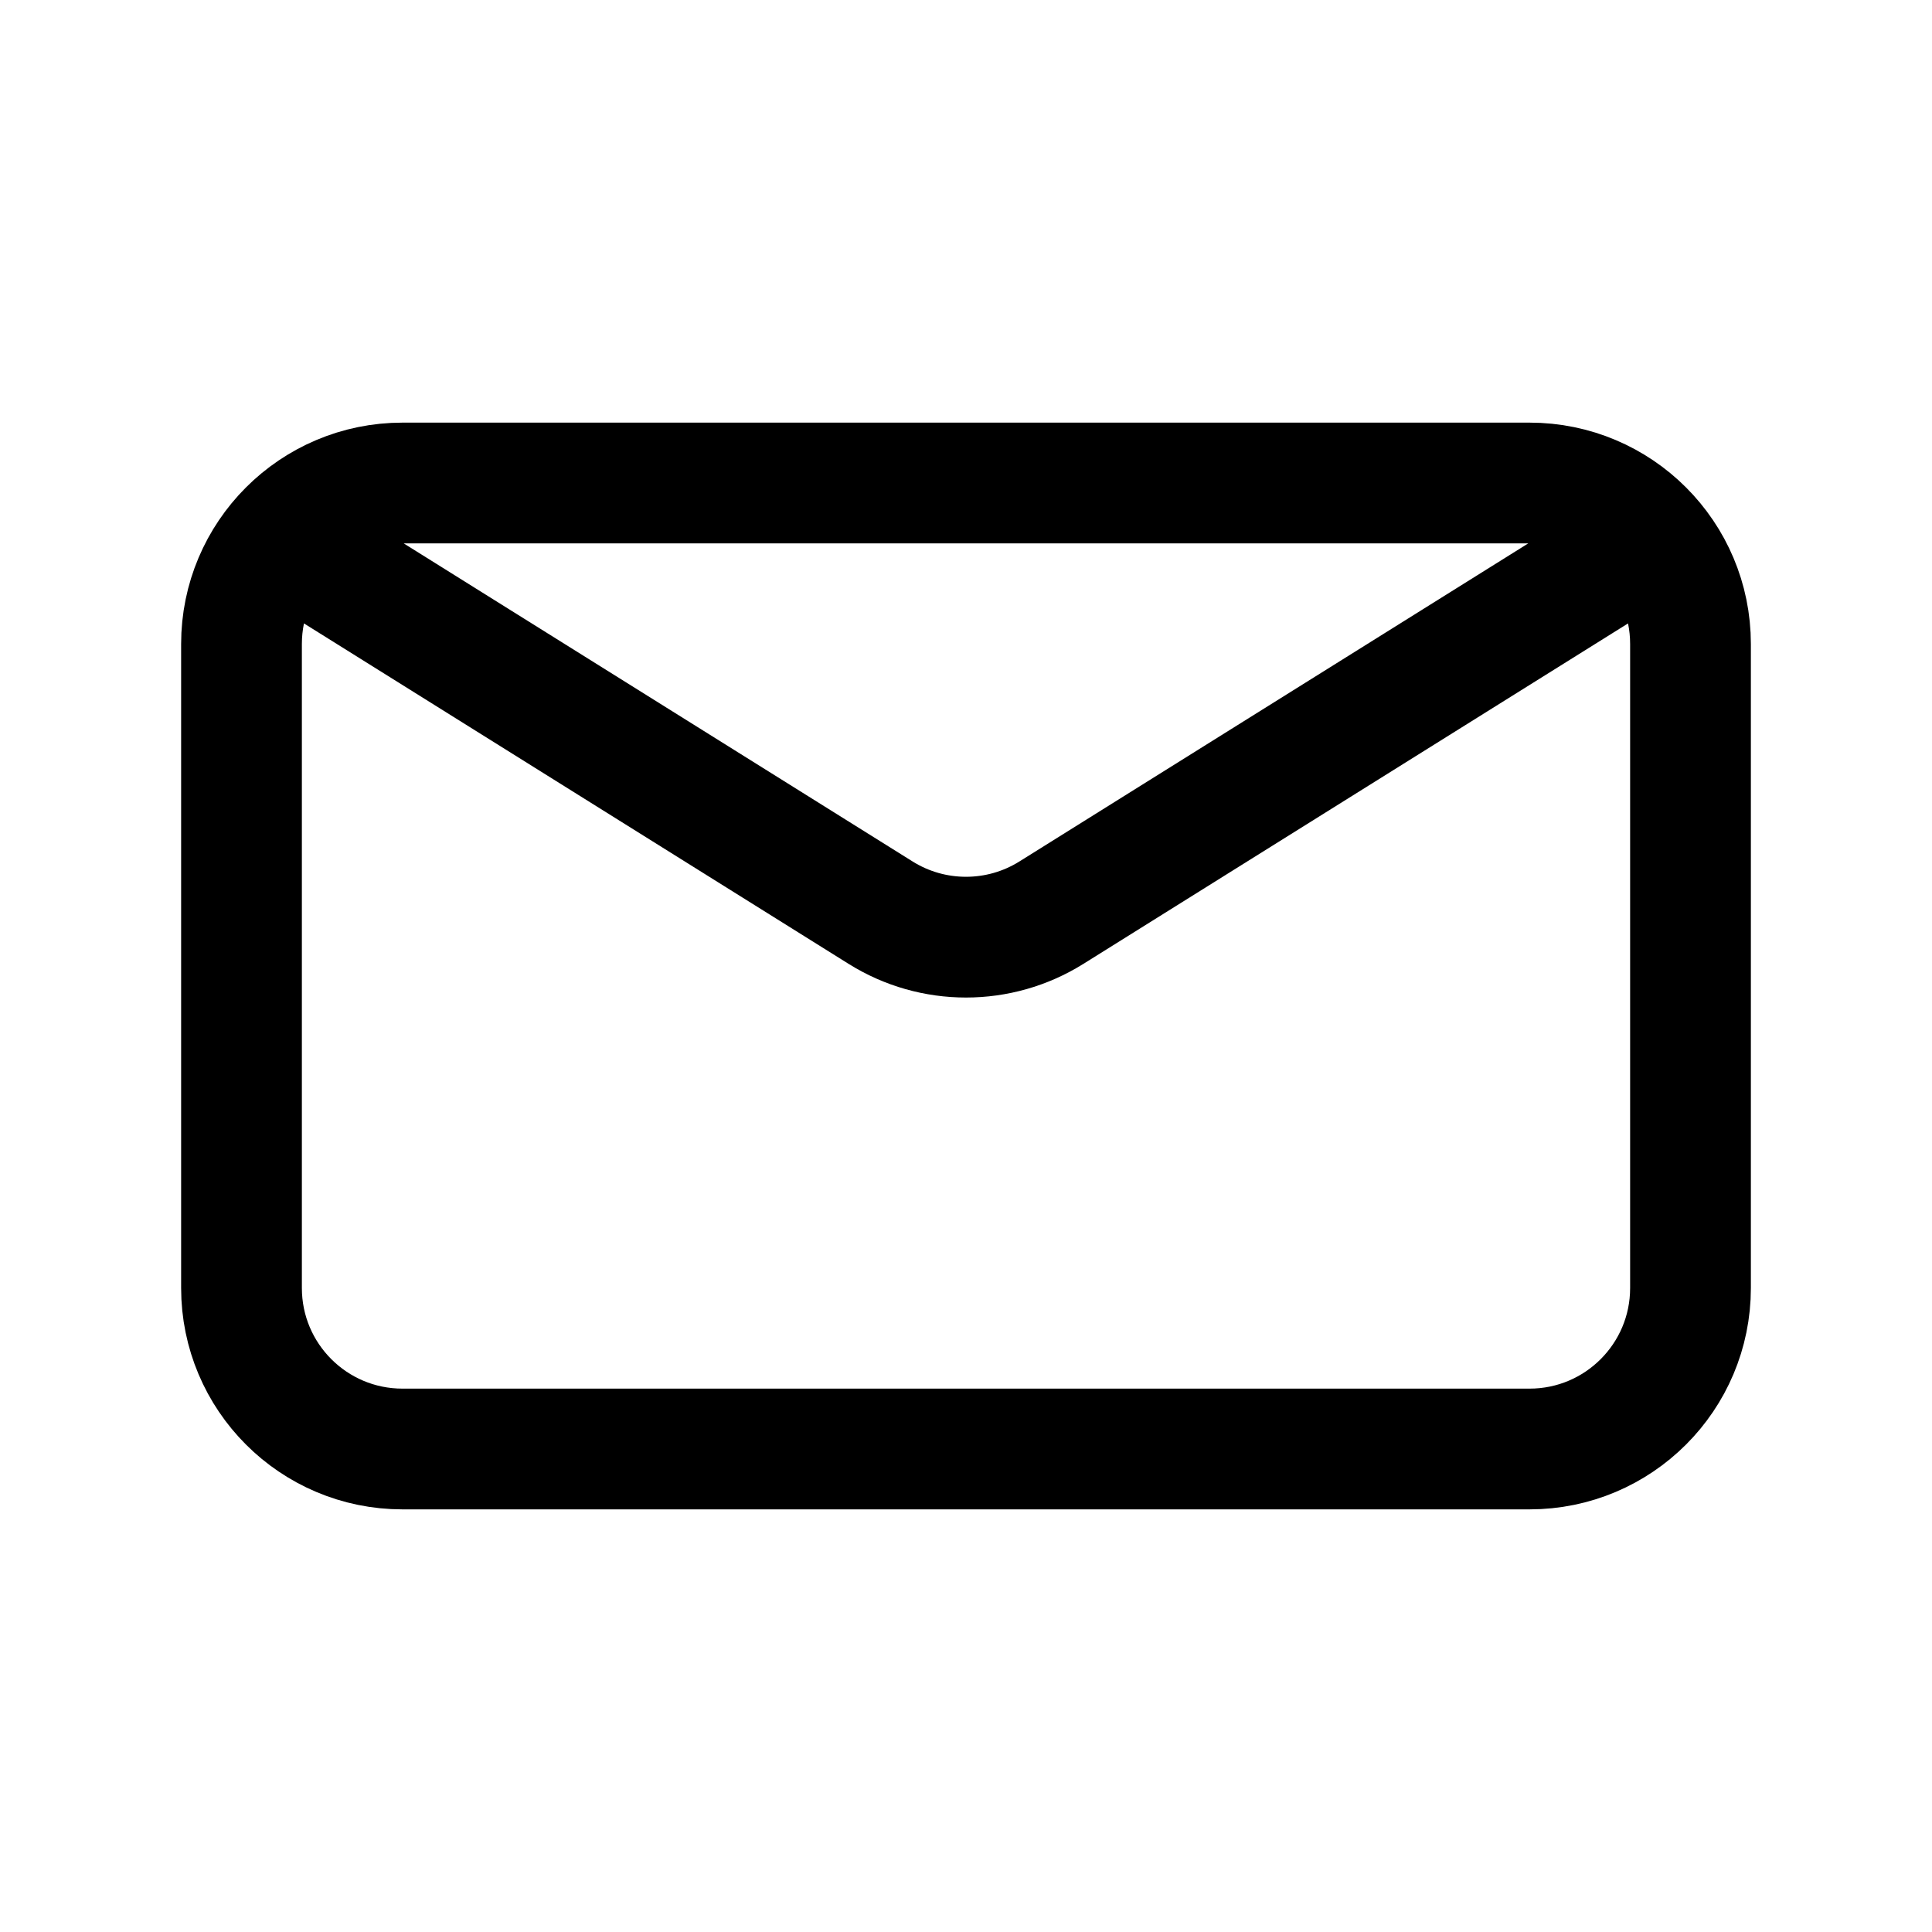
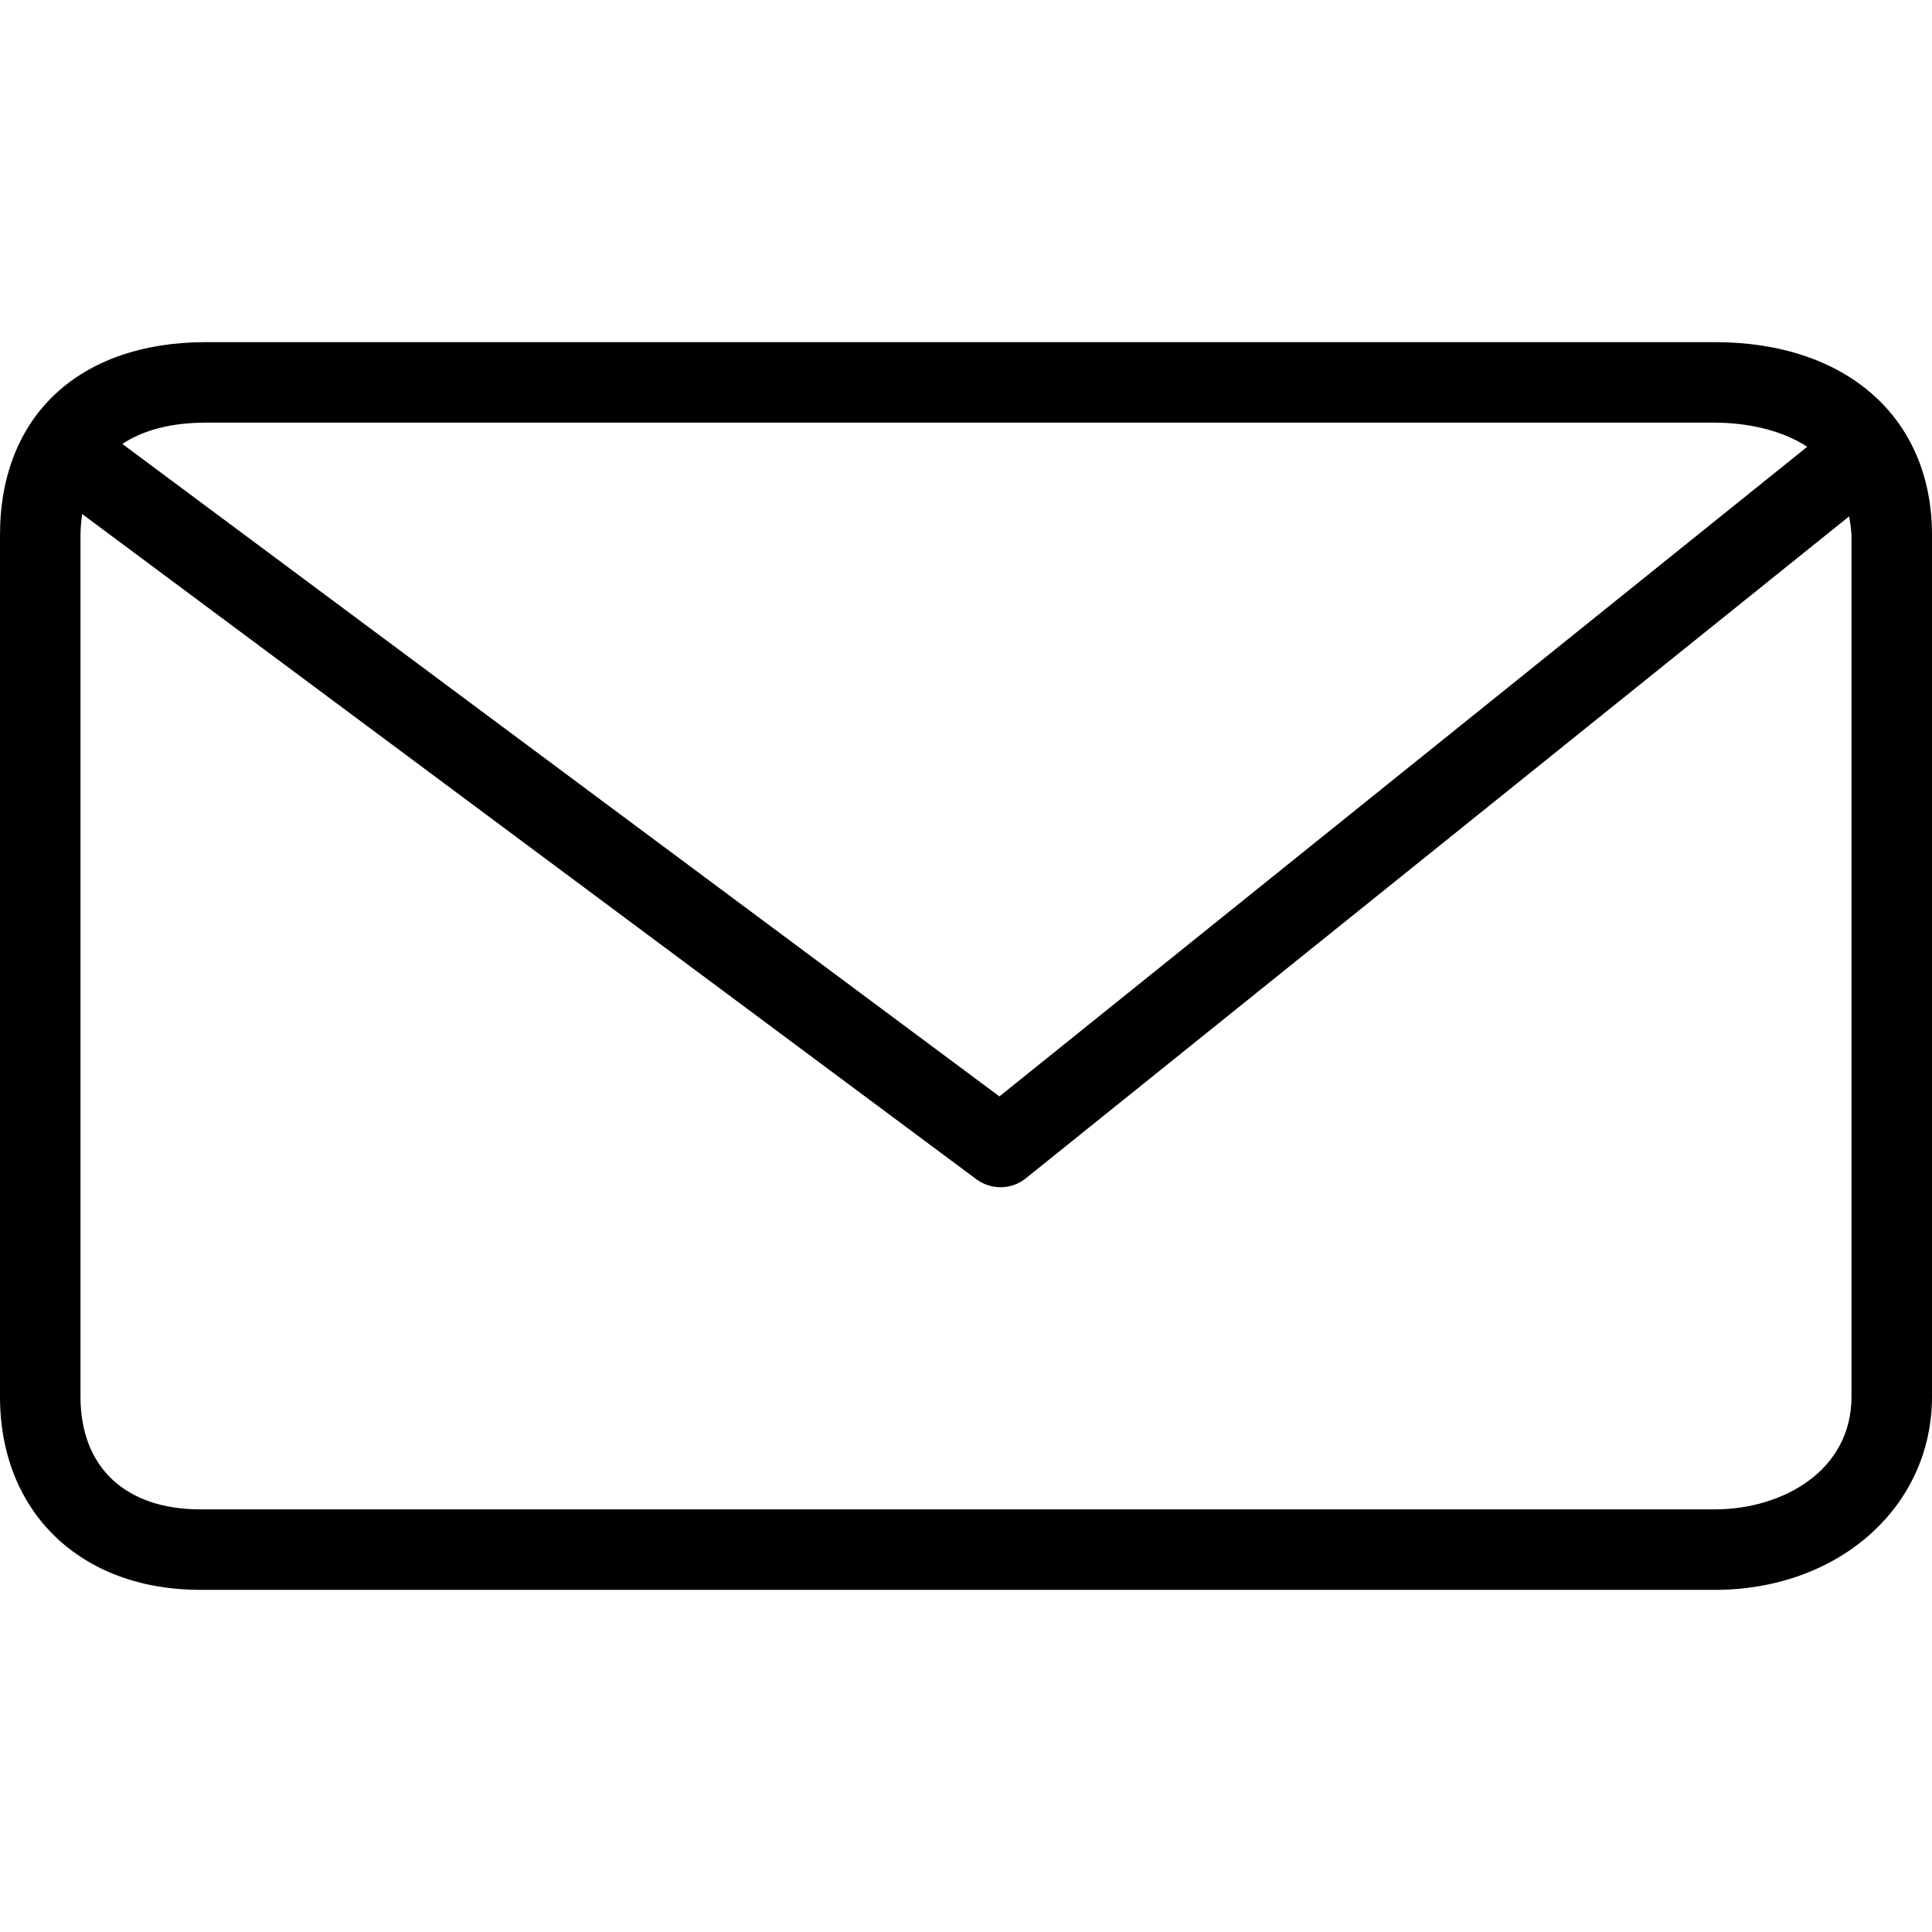
- <svg xmlns="http://www.w3.org/2000/svg" width="800px" height="800px" viewBox="0 0 24 24" fill="none">
-   <path d="M4 7L10.94 11.338C11.588 11.743 12.412 11.743 13.06 11.338L20 7M5 18H19C20.105 18 21 17.105 21 16V8C21 6.895 20.105 6 19 6H5C3.895 6 3 6.895 3 8V16C3 17.105 3.895 18 5 18Z" stroke="#000000" stroke-width="1.5" stroke-linecap="round" stroke-linejoin="round" />
+ <svg xmlns="http://www.w3.org/2000/svg" fill="#000000" height="800px" width="800px" version="1.1" id="Layer_1" viewBox="0 0 512 512" xml:space="preserve">
+   <g>
+     <g>
+       <path d="M454.4,90.667H54.613C20.907,90.667,0,110.293,0,141.76v228.373c0,30.613,21.333,51.2,53.12,51.2H454.4    c32.853,0,57.6-21.973,57.6-51.2V141.76C512,110.72,489.387,90.667,454.4,90.667z M54.72,112H454.4    c5.973,0,16.427,1.067,24.533,6.4l-214.08,172.16L32.427,117.653C37.867,114.027,45.227,112,54.72,112z M490.667,370.133    c0,19.627-18.24,29.867-36.267,29.867H53.12c-19.947,0-31.787-11.2-31.787-29.867V141.76c0-1.813,0.213-3.733,0.427-5.547    l237.013,176.32c3.947,2.88,9.28,2.773,13.013-0.213l218.24-175.467c0.32,1.6,0.533,3.307,0.64,5.013L490.667,370.133z" />
+     </g>
+   </g>
</svg>
